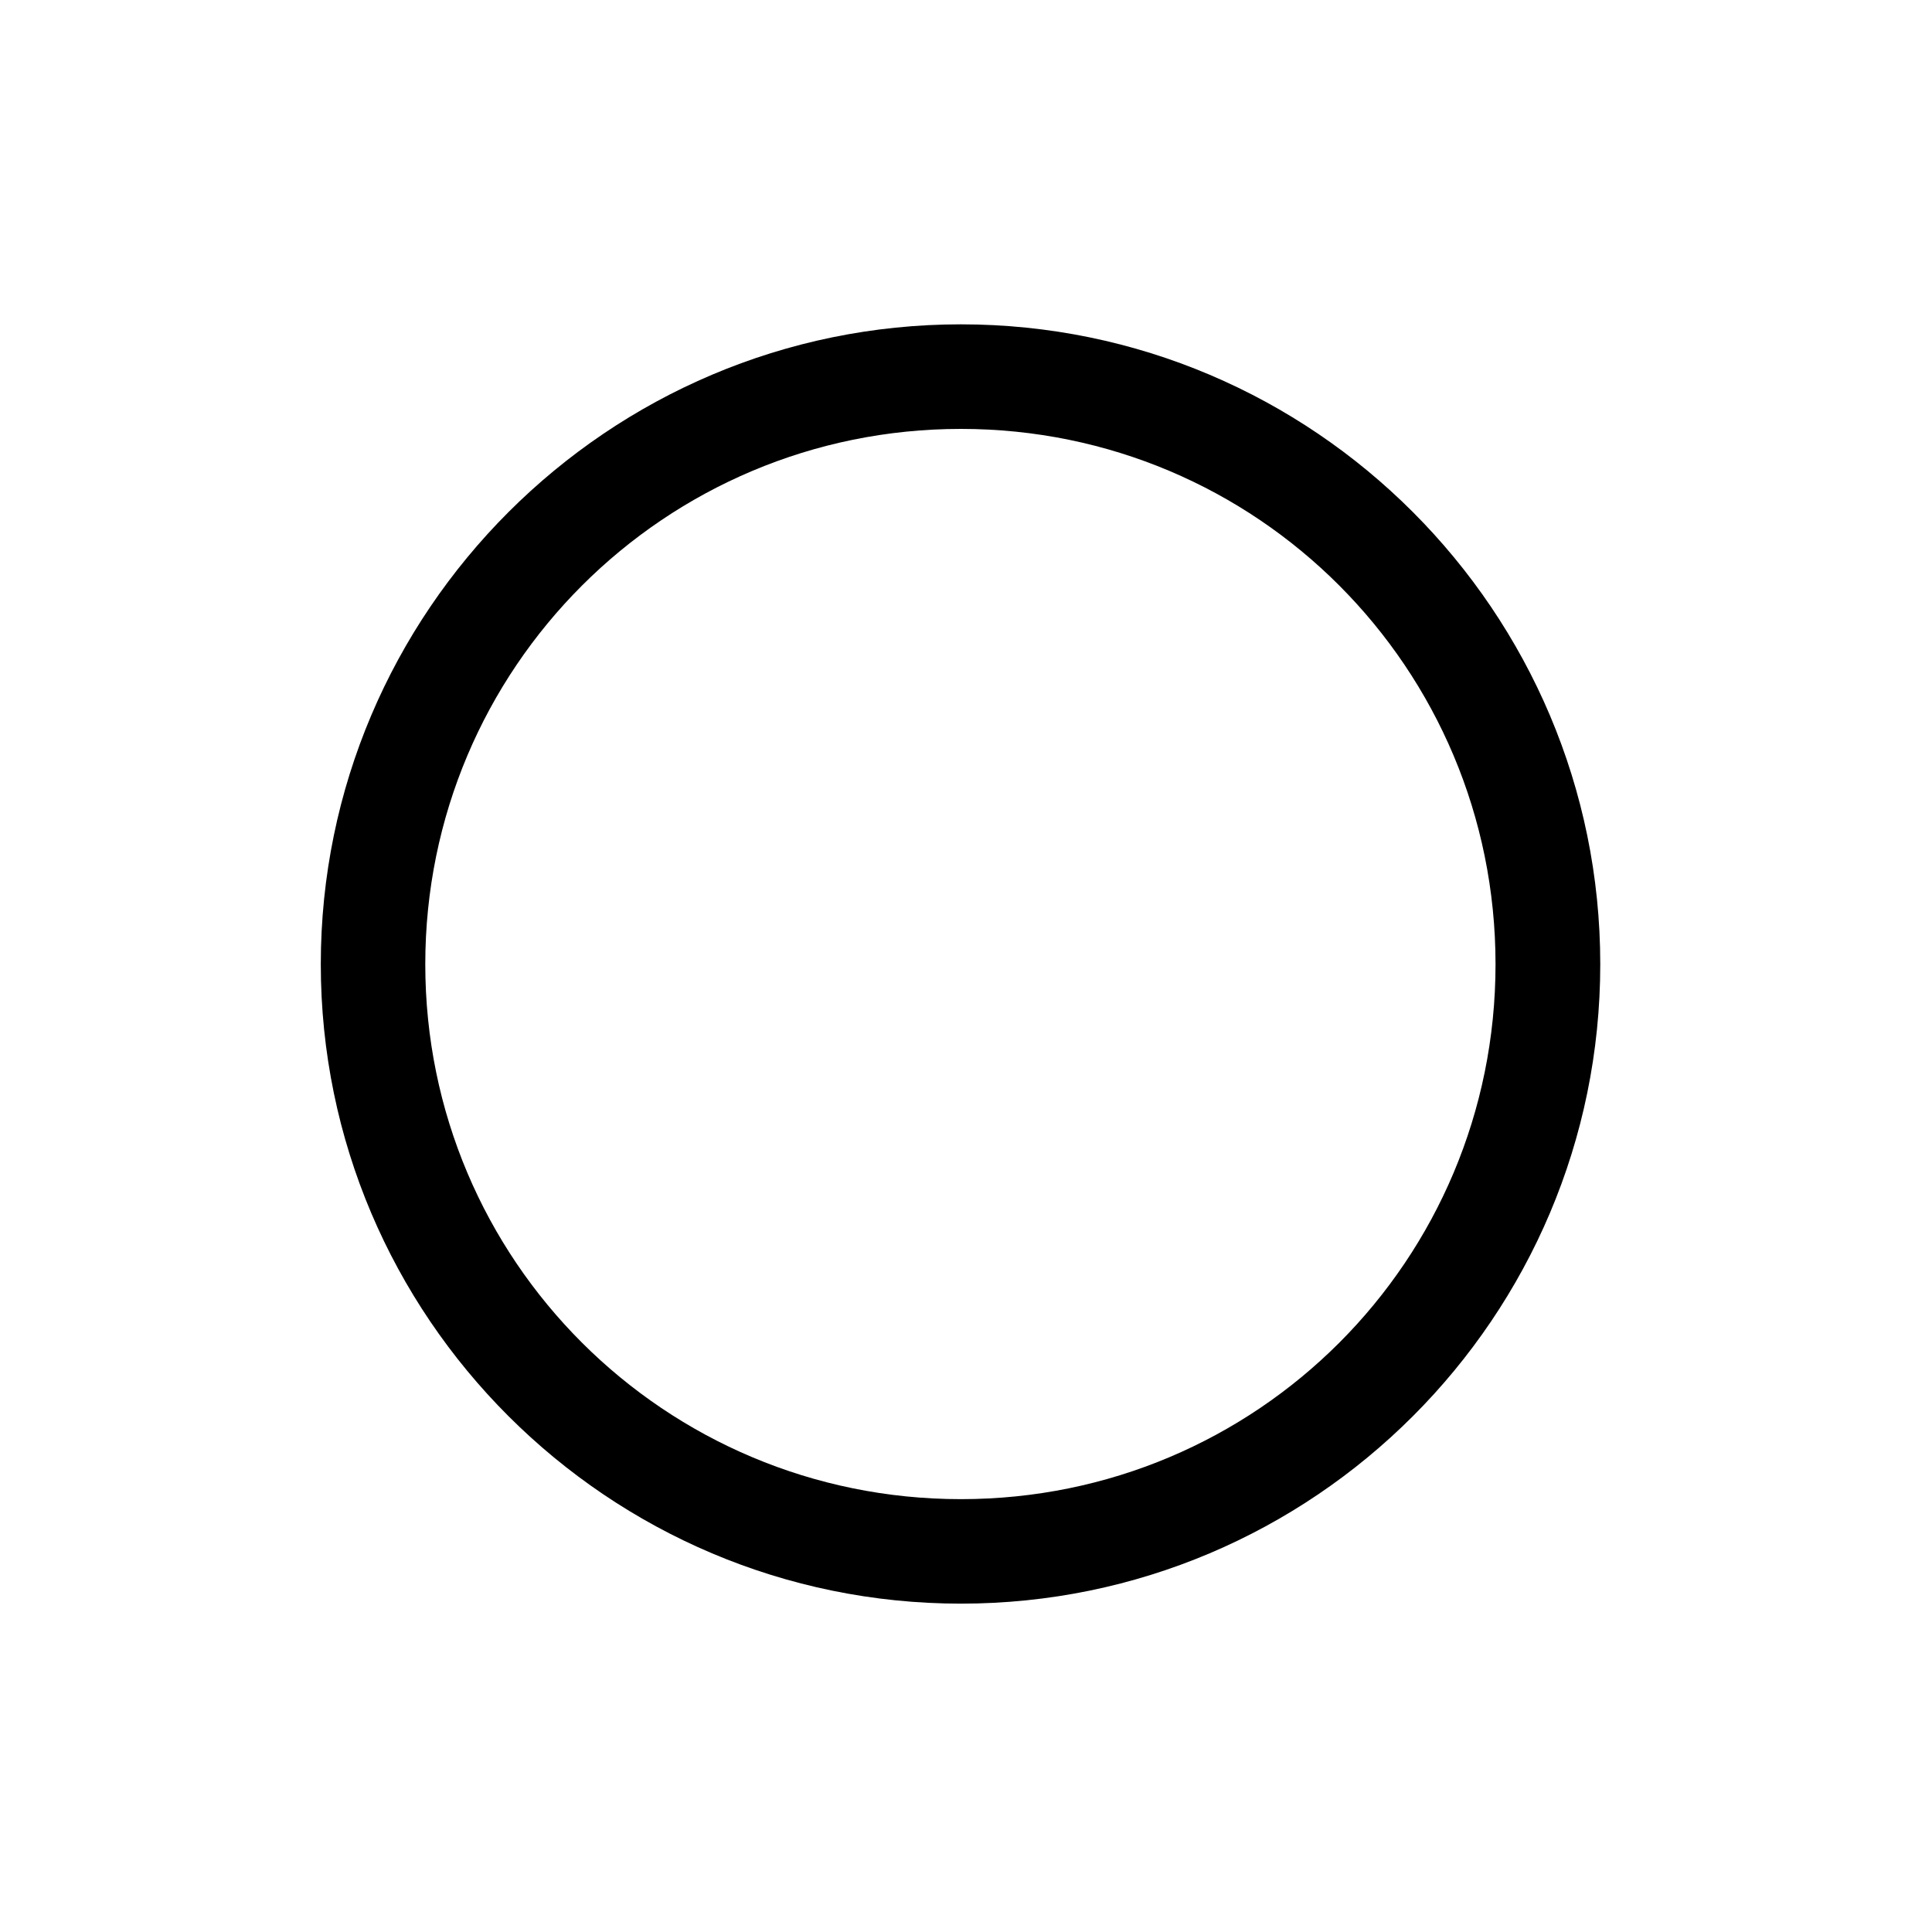
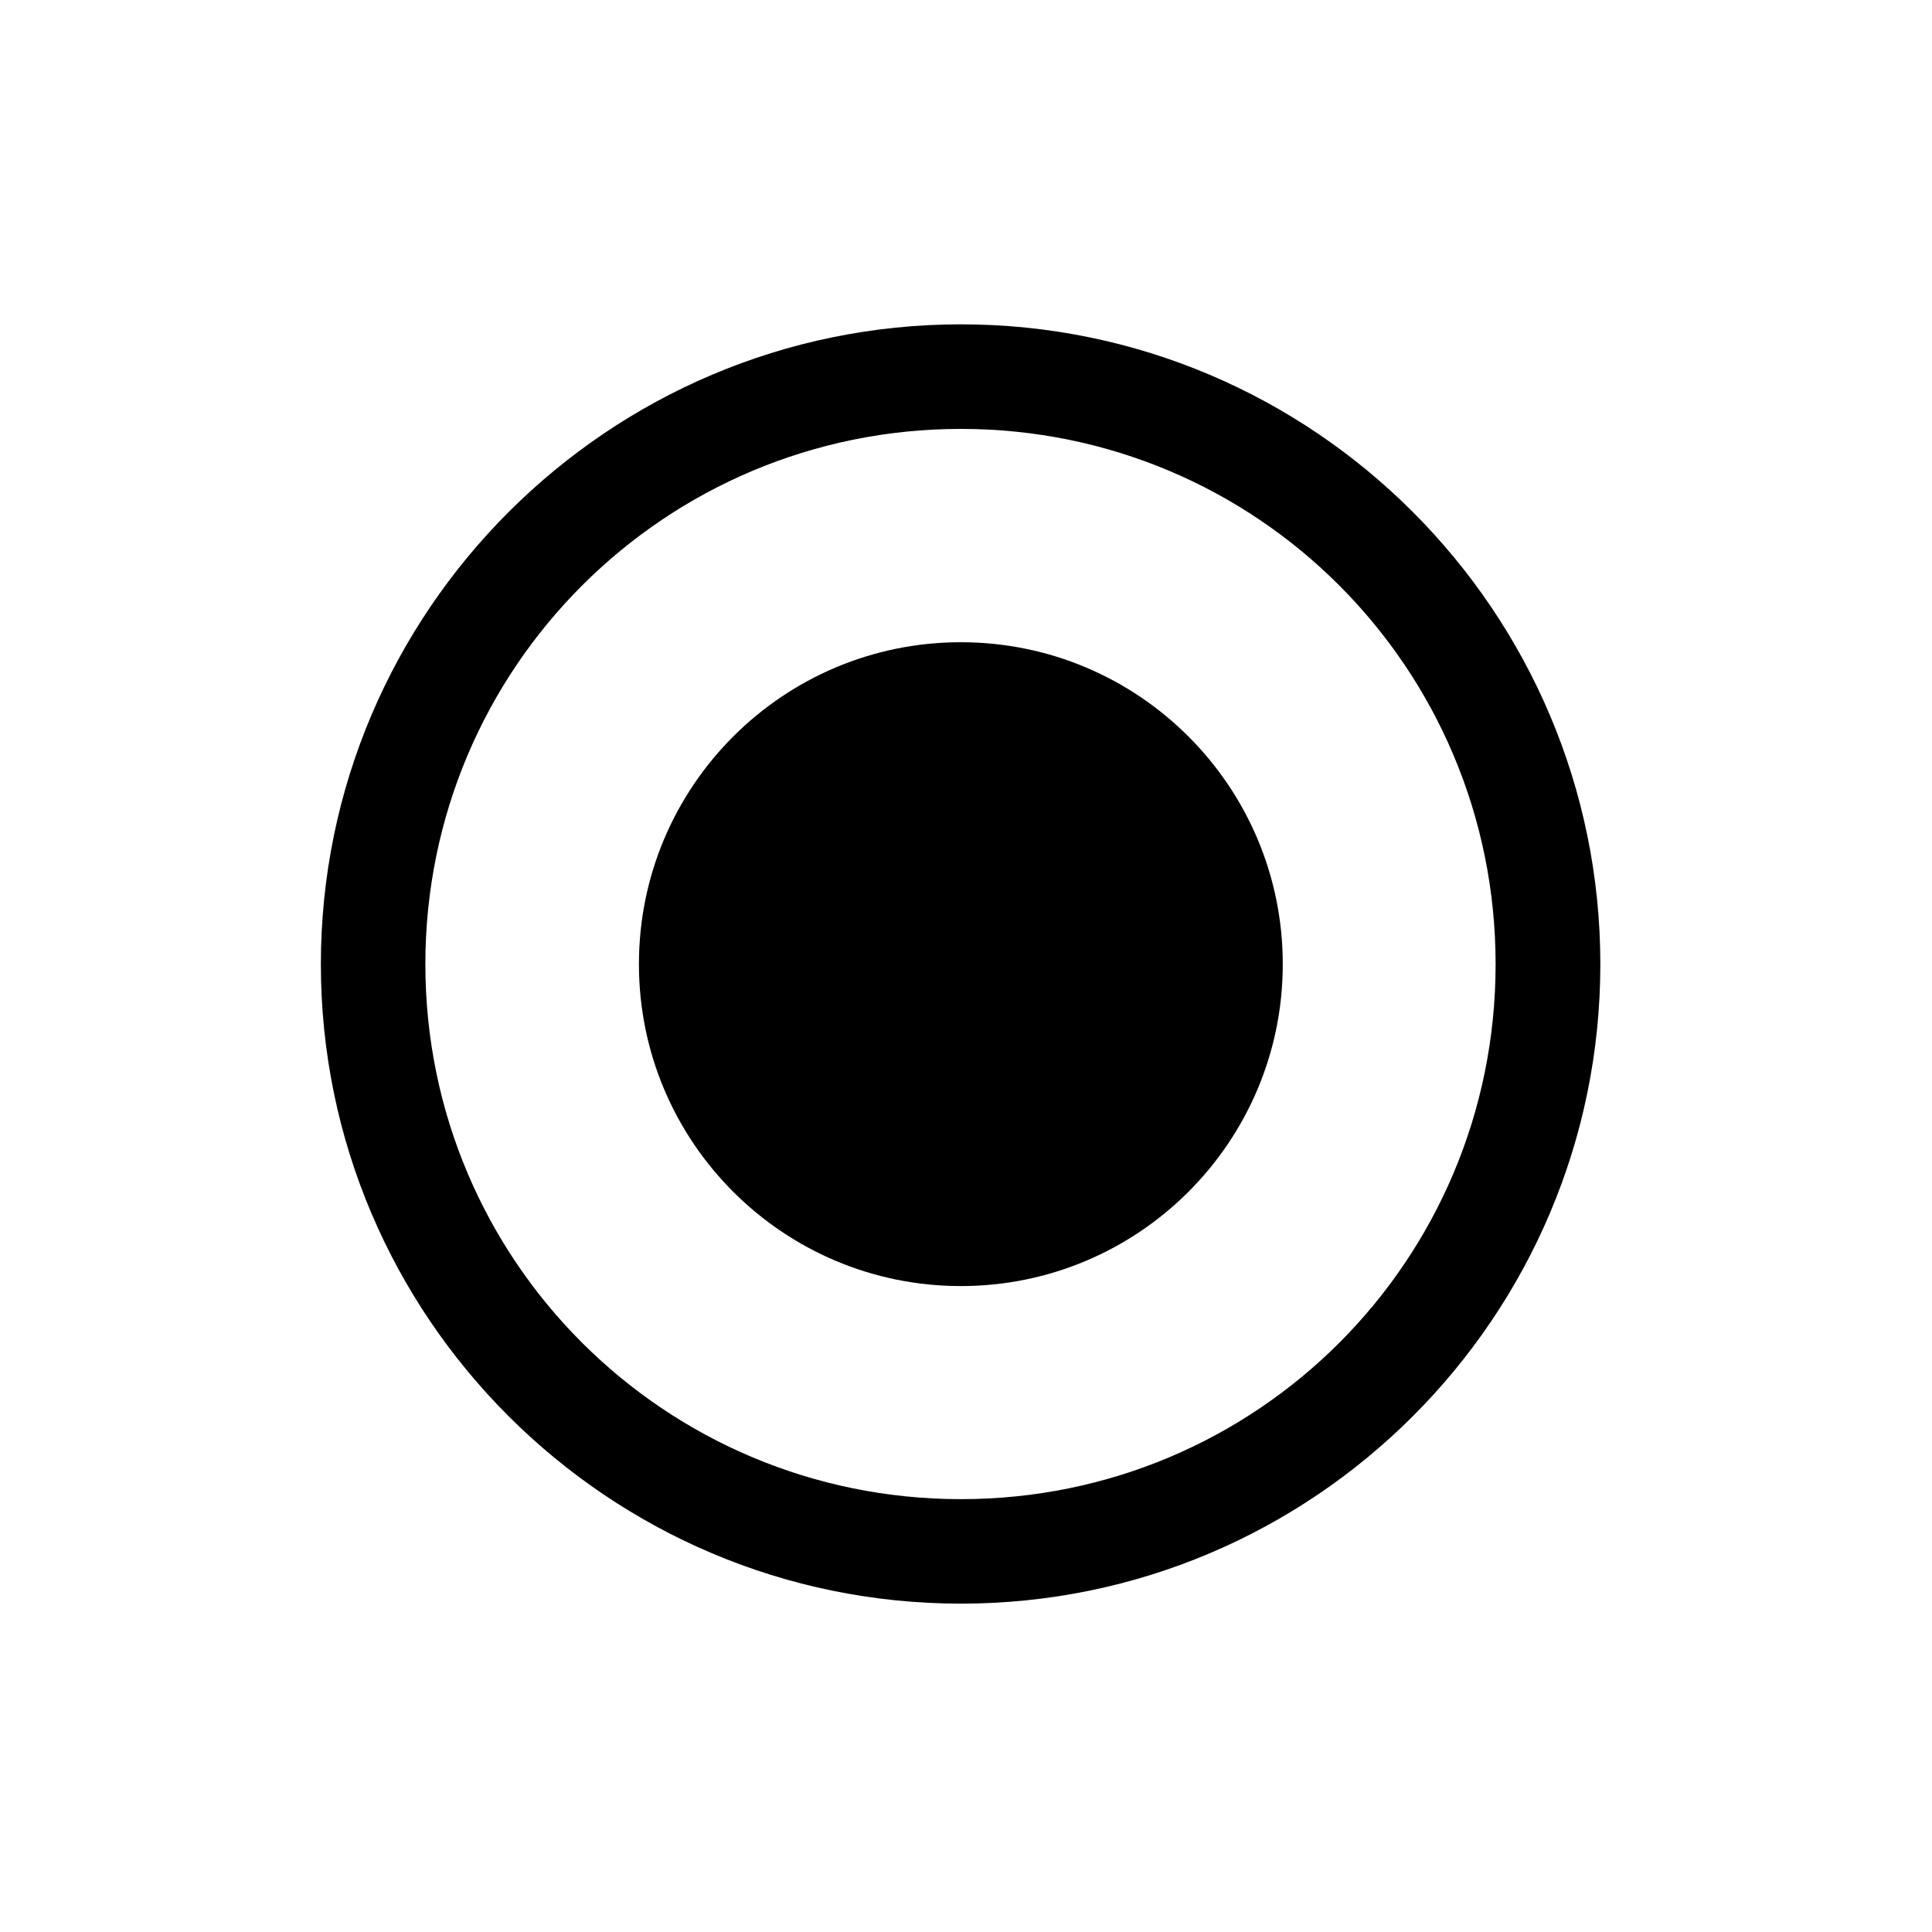
<svg xmlns="http://www.w3.org/2000/svg" width="24" height="24" viewBox="0 0 24 24" fill="none">
  <g fill="#000">
-     <path d="M11.937,5.328C15.615,5.328,18.578,8.299,18.578,11.978C18.578,15.657,15.615,18.623,11.937,18.623C8.258,18.623,5.283,15.657,5.283,11.978C5.283,8.299,8.258,5.328,11.937,5.328ZM11.937,4.029C7.554,4.029,3.985,7.597,3.985,11.978C3.985,16.36,7.554,19.921,11.937,19.921C16.318,19.921,19.879,16.36,19.879,11.978C19.879,7.597,16.318,4.029,11.937,4.029Z" />
+     <circle cx="11.936" cy="11.977" r="3.999" />
+     <path d="M11.937 5.328c3.679 0 6.642 2.971 6.642 6.65 0 3.679-2.963 6.645-6.642 6.645-3.679 0-6.653-2.966-6.653-6.645 0-3.679 2.974-6.65 6.653-6.65Zm0-1.299c-4.382 0-7.951 3.568-7.951 7.949 0 4.382 3.569 7.943 7.951 7.943 4.381 0 7.943-3.562 7.943-7.943 0-4.381-3.562-7.949-7.943-7.949Z" />
  </g>
</svg>
